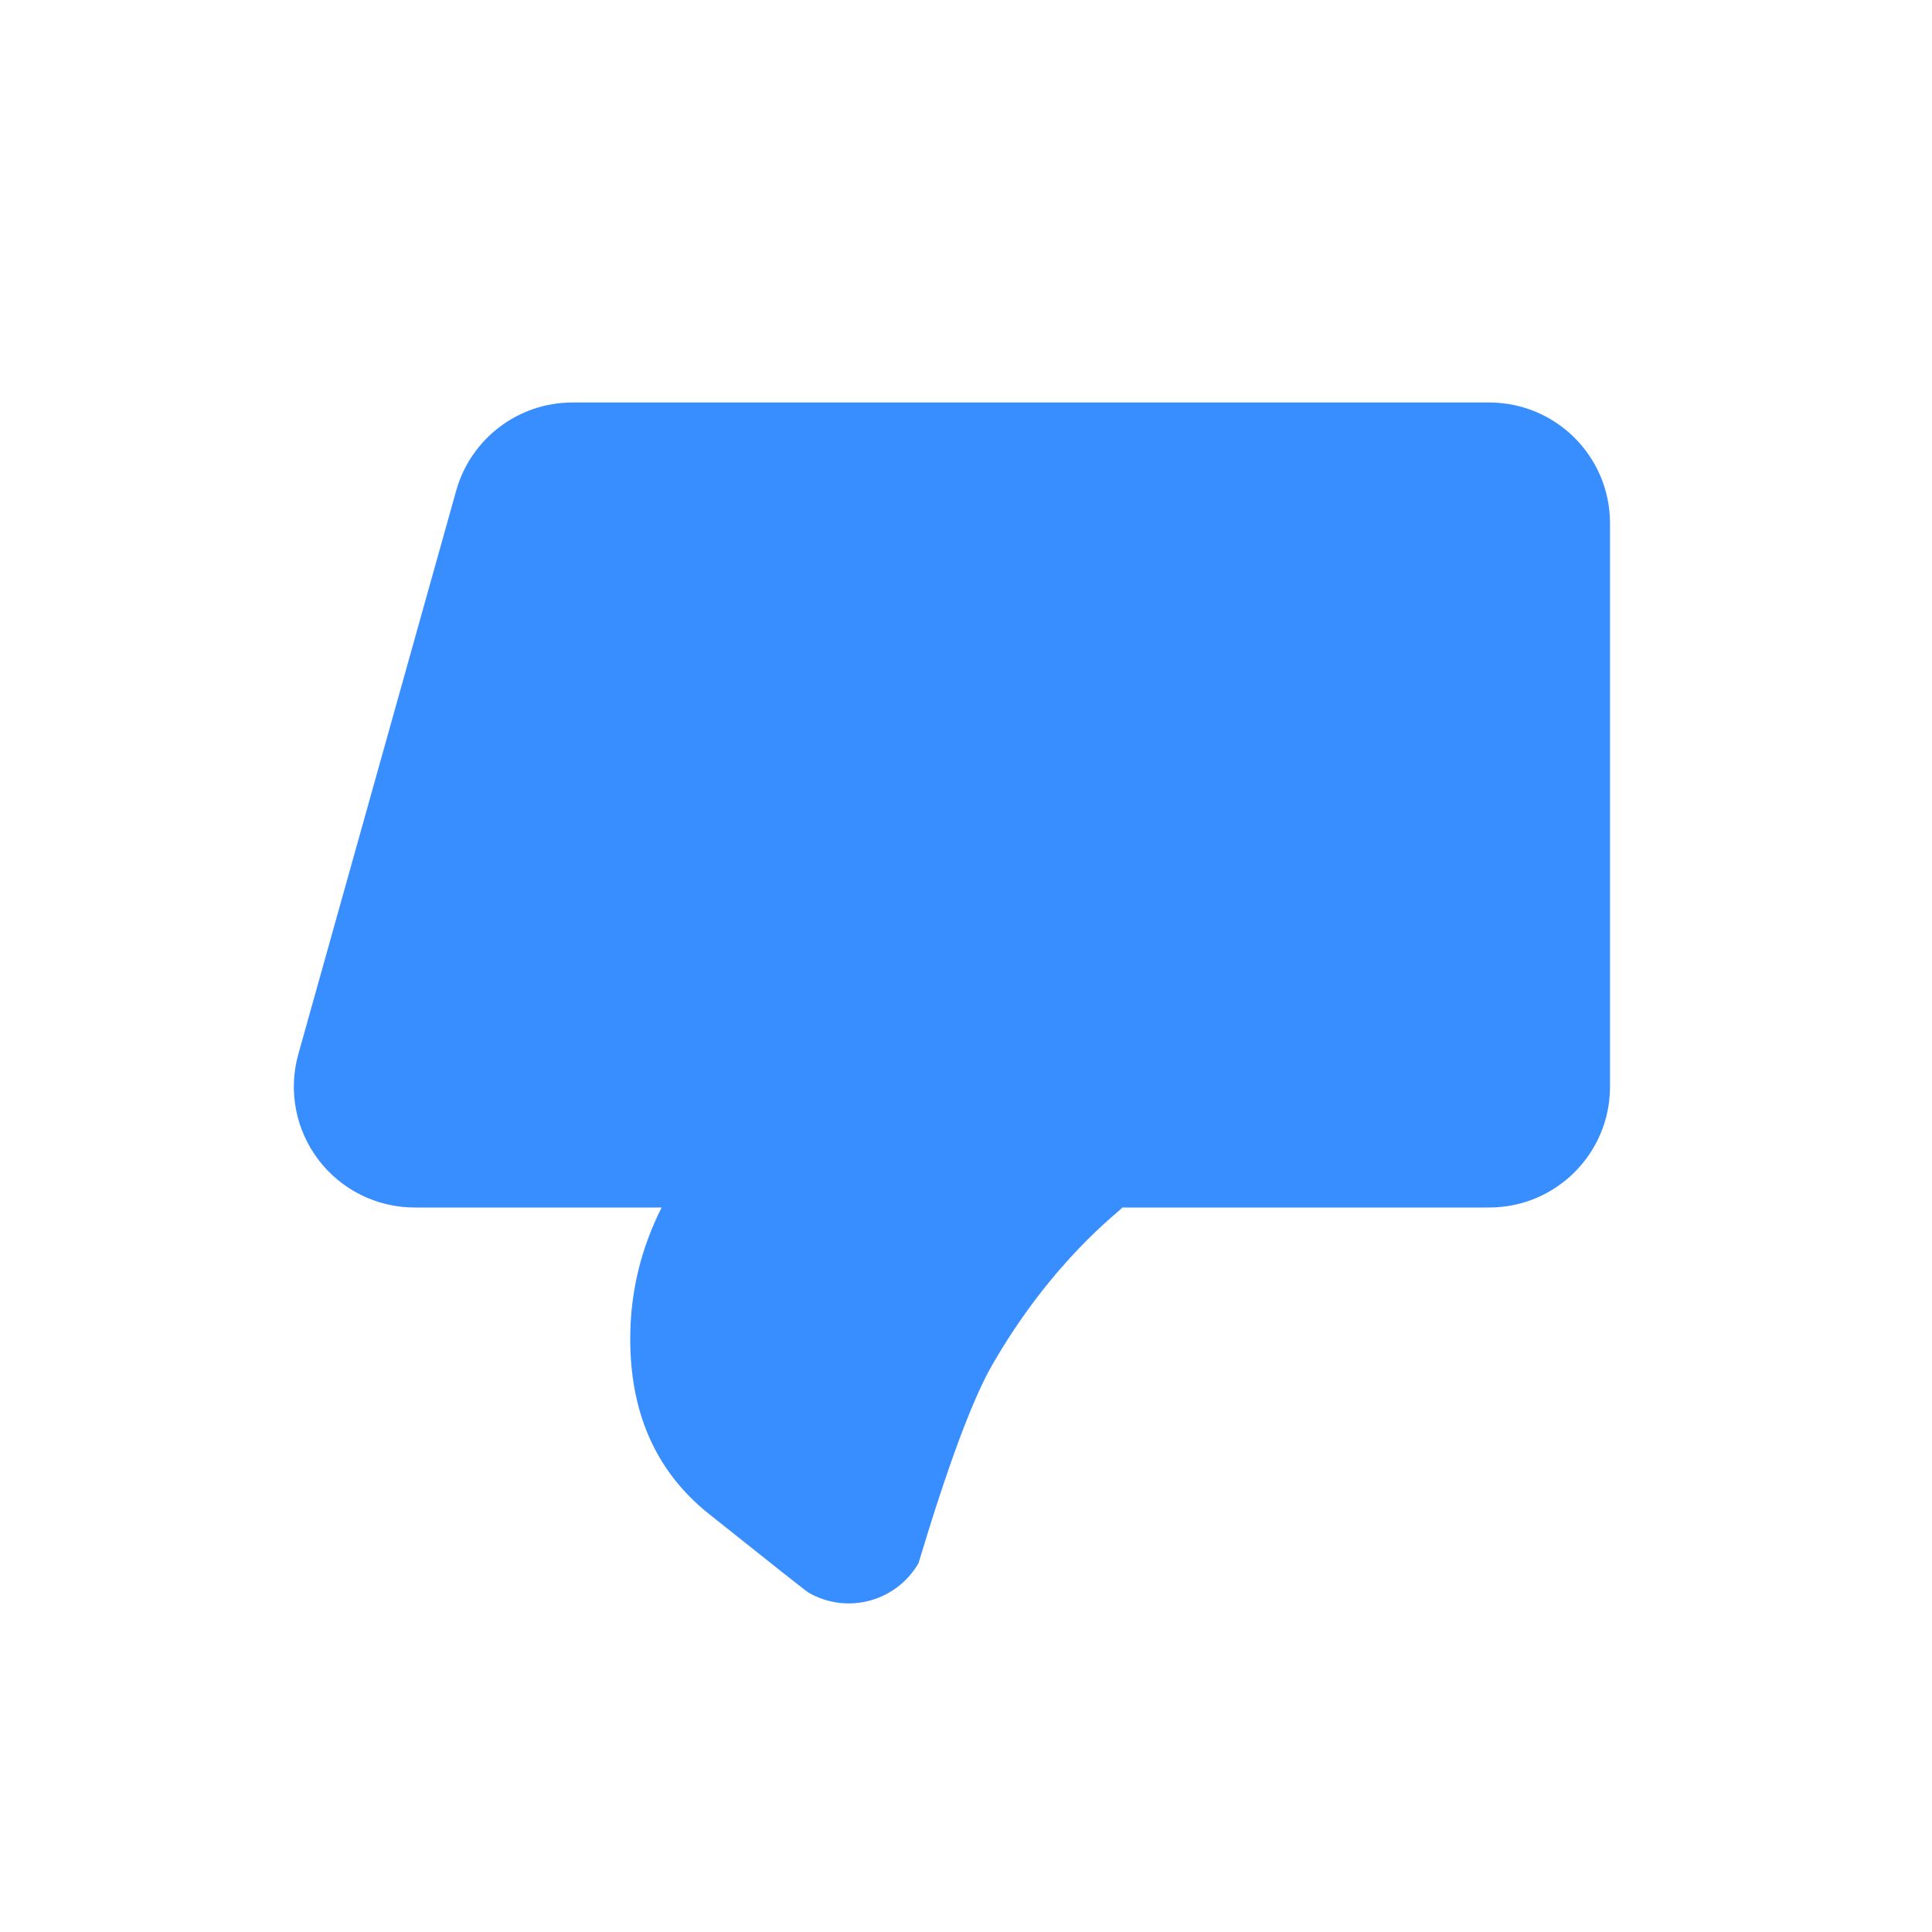
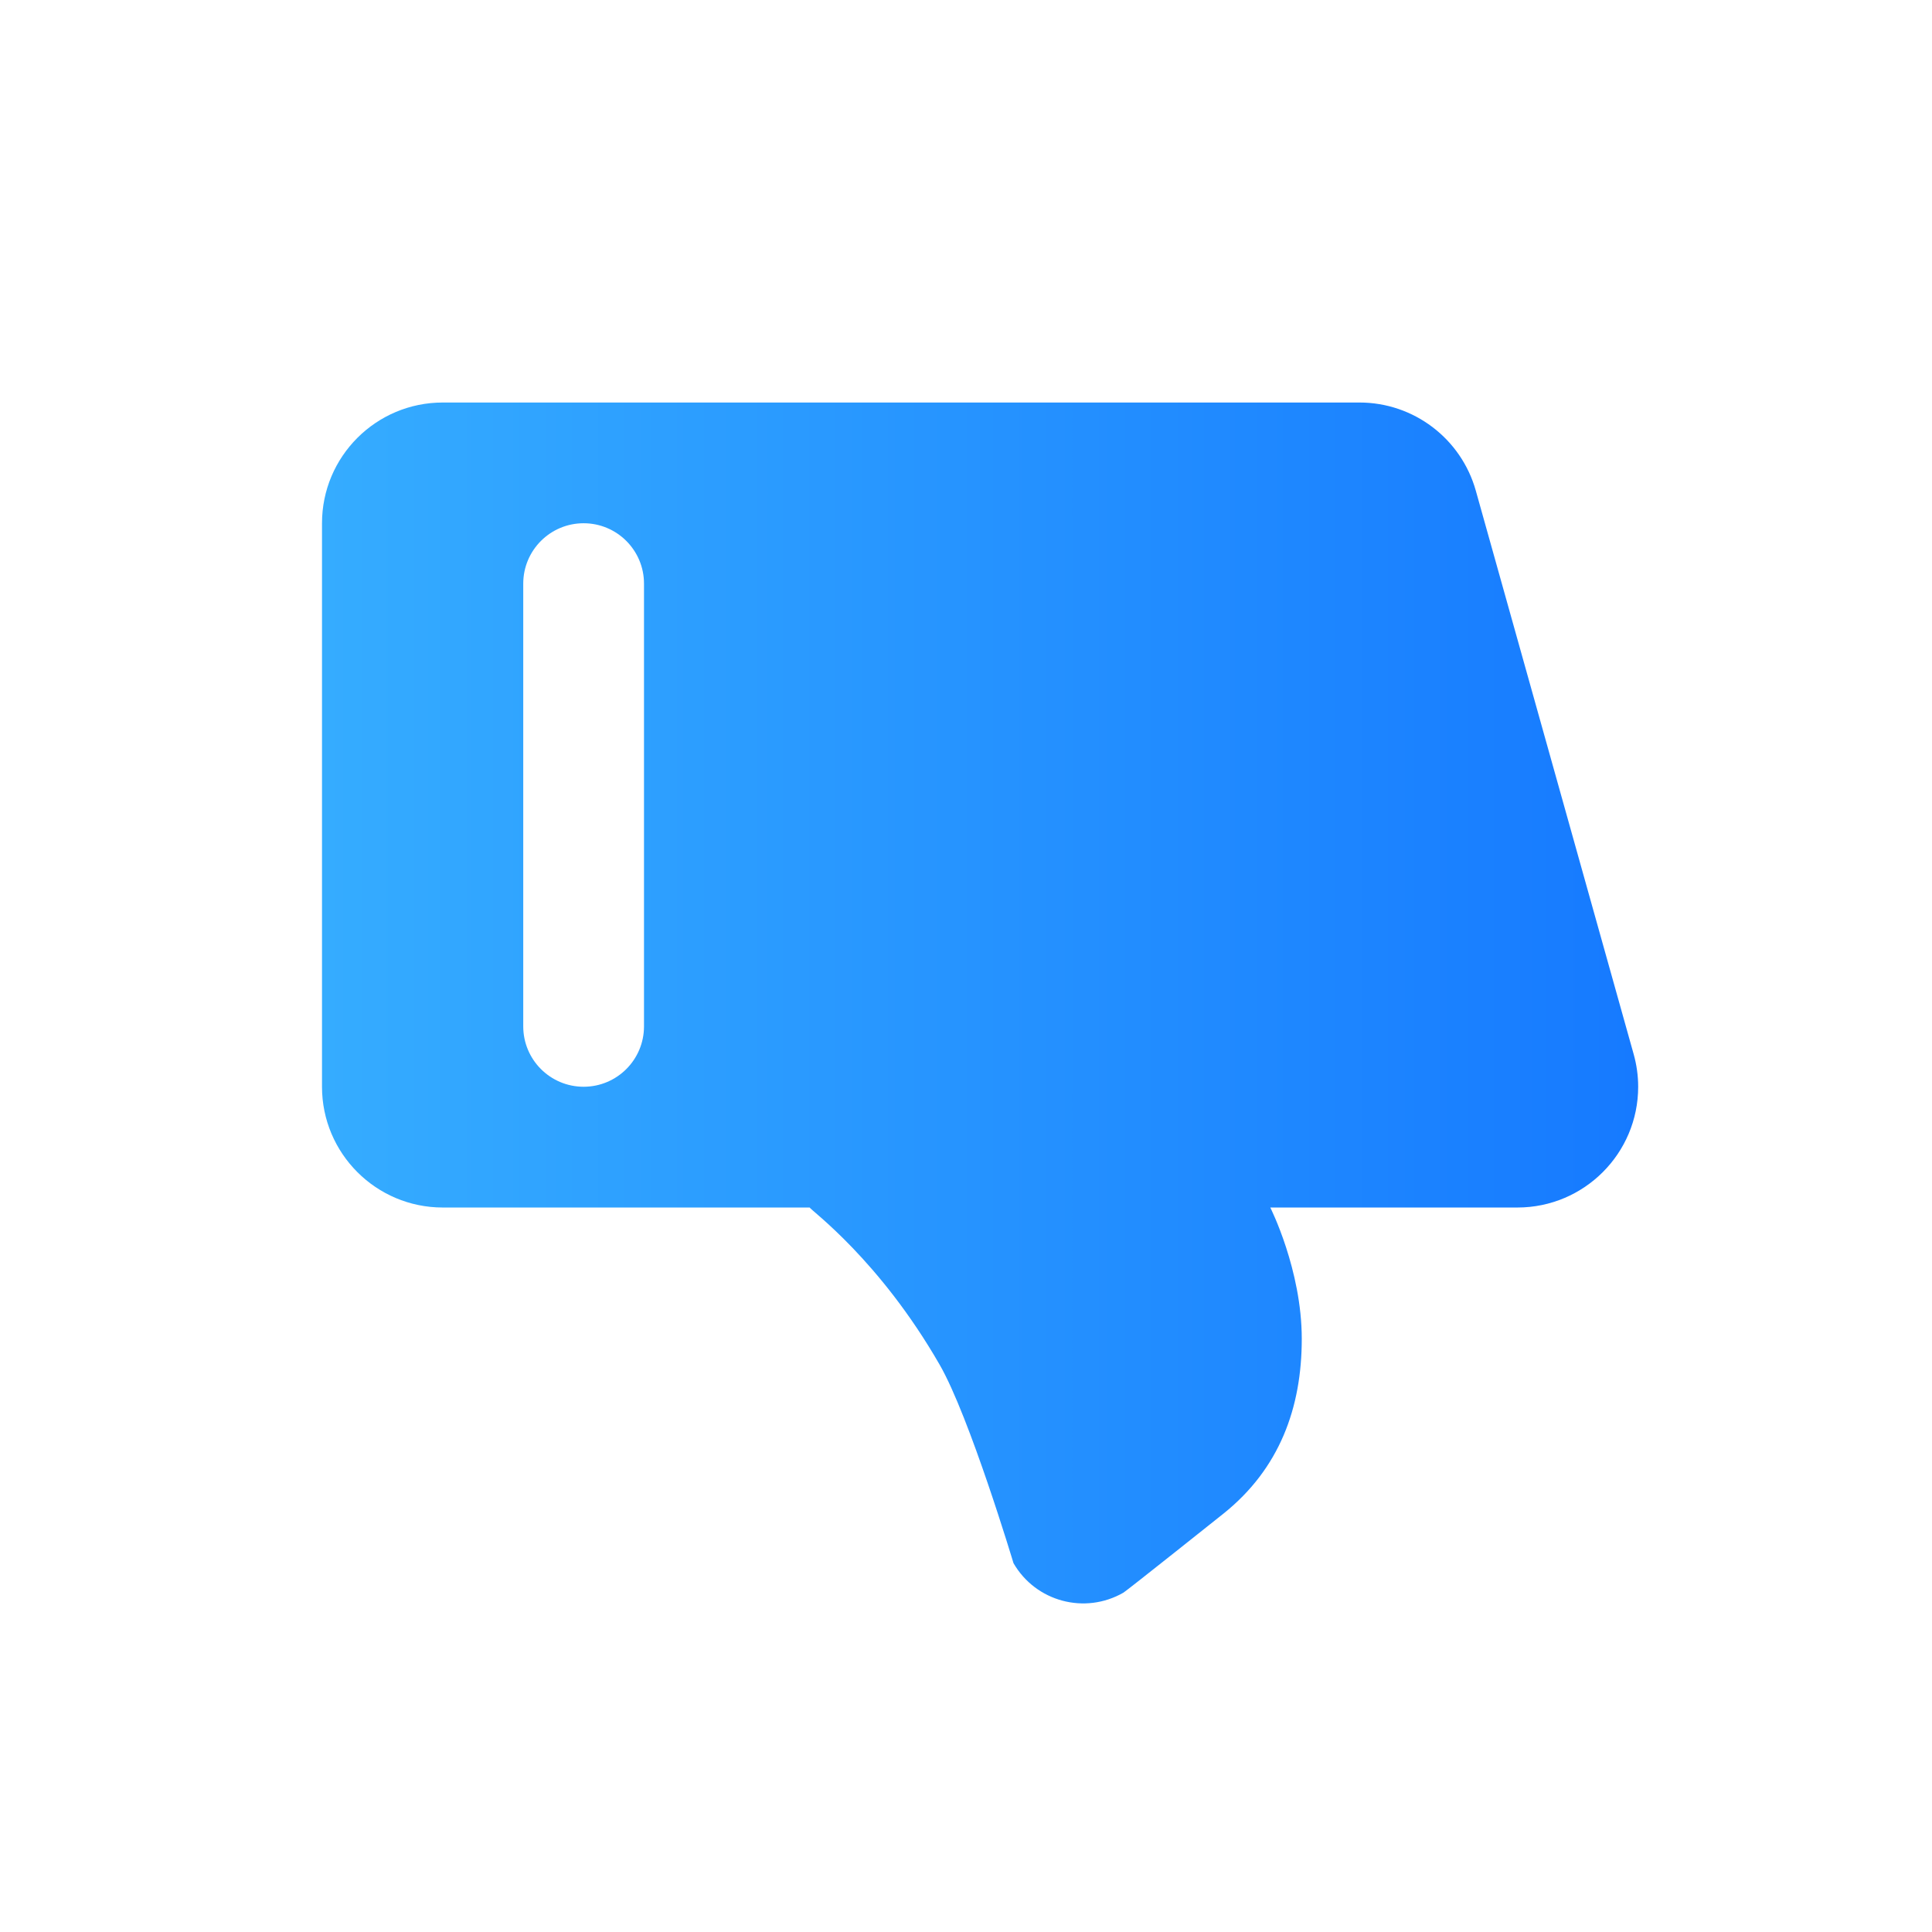
- <svg xmlns="http://www.w3.org/2000/svg" t="1765345327700" class="icon" viewBox="0 0 1024 1024" version="1.1" p-id="3569" width="200" height="200">
-   <path d="M428.544 844.117c-1.28-0.725-18.901-14.677-53.035-41.898-29.696-23.808-41.472-56.022-41.472-92.587 0-24.448 5.547-47.616 16.64-69.632H219.733a64 64 0 0 1-61.61-81.28l83.669-298.667a64 64 0 0 1 61.653-46.72h485.888a64 64 0 0 1 64 64V576a64 64 0 0 1-64 64H594.86c-0.64 1.493-36.907 27.648-68.95 83.413-10.538 18.347-23.552 53.419-39.082 105.088a42.667 42.667 0 0 1-58.283 15.616z" fill="#388EFF" p-id="3570" />
+ <svg xmlns="http://www.w3.org/2000/svg" viewBox="0 0 24 24" width="24" height="24" fill="none" customFrame="#000000">
+   <defs>
+     <linearGradient id="paint_linear_1" x1="0" x2="16.35" y1="7.459" y2="7.459" gradientUnits="userSpaceOnUse">
+       <stop stop-color="rgb(53,172,255)" offset="0" stop-opacity="1" />
+       <stop stop-color="rgb(22,122,255)" offset="1" stop-opacity="1" />
+     </linearGradient>
+   </defs>
+   <rect id="bad_sel" width="24" height="24" x="0" y="0" />
+   <path id="形状" d="M11.199 1.116C11.199 1.116 10 0.16 9.956 0.134C9.477 -0.142 8.866 0.022 8.59 0.5C8.59 0.5 8.045 2.317 7.674 2.963C6.923 4.27 6.073 4.883 6.058 4.918L1.5 4.918C0.672 4.918 0 5.59 0 6.418L0 13.418C0 14.247 0.672 14.918 1.5 14.918L12.888 14.918C13.561 14.918 14.151 14.47 14.333 13.823L16.294 6.823C16.331 6.691 16.35 6.555 16.35 6.418C16.35 5.59 15.678 4.918 14.85 4.918L11.78 4.918C11.78 4.918 12.171 4.145 12.171 3.287C12.171 2.43 11.895 1.674 11.199 1.116Z" fill="url(#paint_linear_1)" fill-rule="evenodd" transform="matrix(1,0,0,-1,4,19.9182)" />
+   <path id="形状" d="M11.199 1.116C11.199 1.116 10 0.16 9.956 0.134C9.477 -0.142 8.866 0.022 8.59 0.5C8.59 0.5 8.045 2.317 7.674 2.963C6.923 4.27 6.073 4.883 6.058 4.918L1.5 4.918C0.672 4.918 0 5.59 0 6.418L0 13.418C0 14.247 0.672 14.918 1.5 14.918L12.888 14.918C13.561 14.918 14.151 14.47 14.333 13.823L16.294 6.823C16.331 6.691 16.35 6.555 16.35 6.418C16.35 5.59 15.678 4.918 14.85 4.918L11.78 4.918C11.78 4.918 12.171 4.145 12.171 3.287C12.171 2.43 11.895 1.674 11.199 1.116Z" fill-rule="evenodd" stroke="rgb(151,151,151)" stroke-opacity="0" stroke-width="1" transform="matrix(1,0,0,-1,4,19.9182)" />
+   <rect id="矩形" width="1.5" height="7" x="0" y="0" rx="0.75" fill="rgb(255,255,255)" transform="matrix(1,0,0,-1,6.5,13.5)" />
+   <rect id="矩形" width="0.5" height="6" x="0.5" y="0.5" rx="0.25" stroke="rgb(151,151,151)" stroke-opacity="0" stroke-width="1" transform="matrix(1,0,0,-1,6.5,13.5)" />
</svg>
